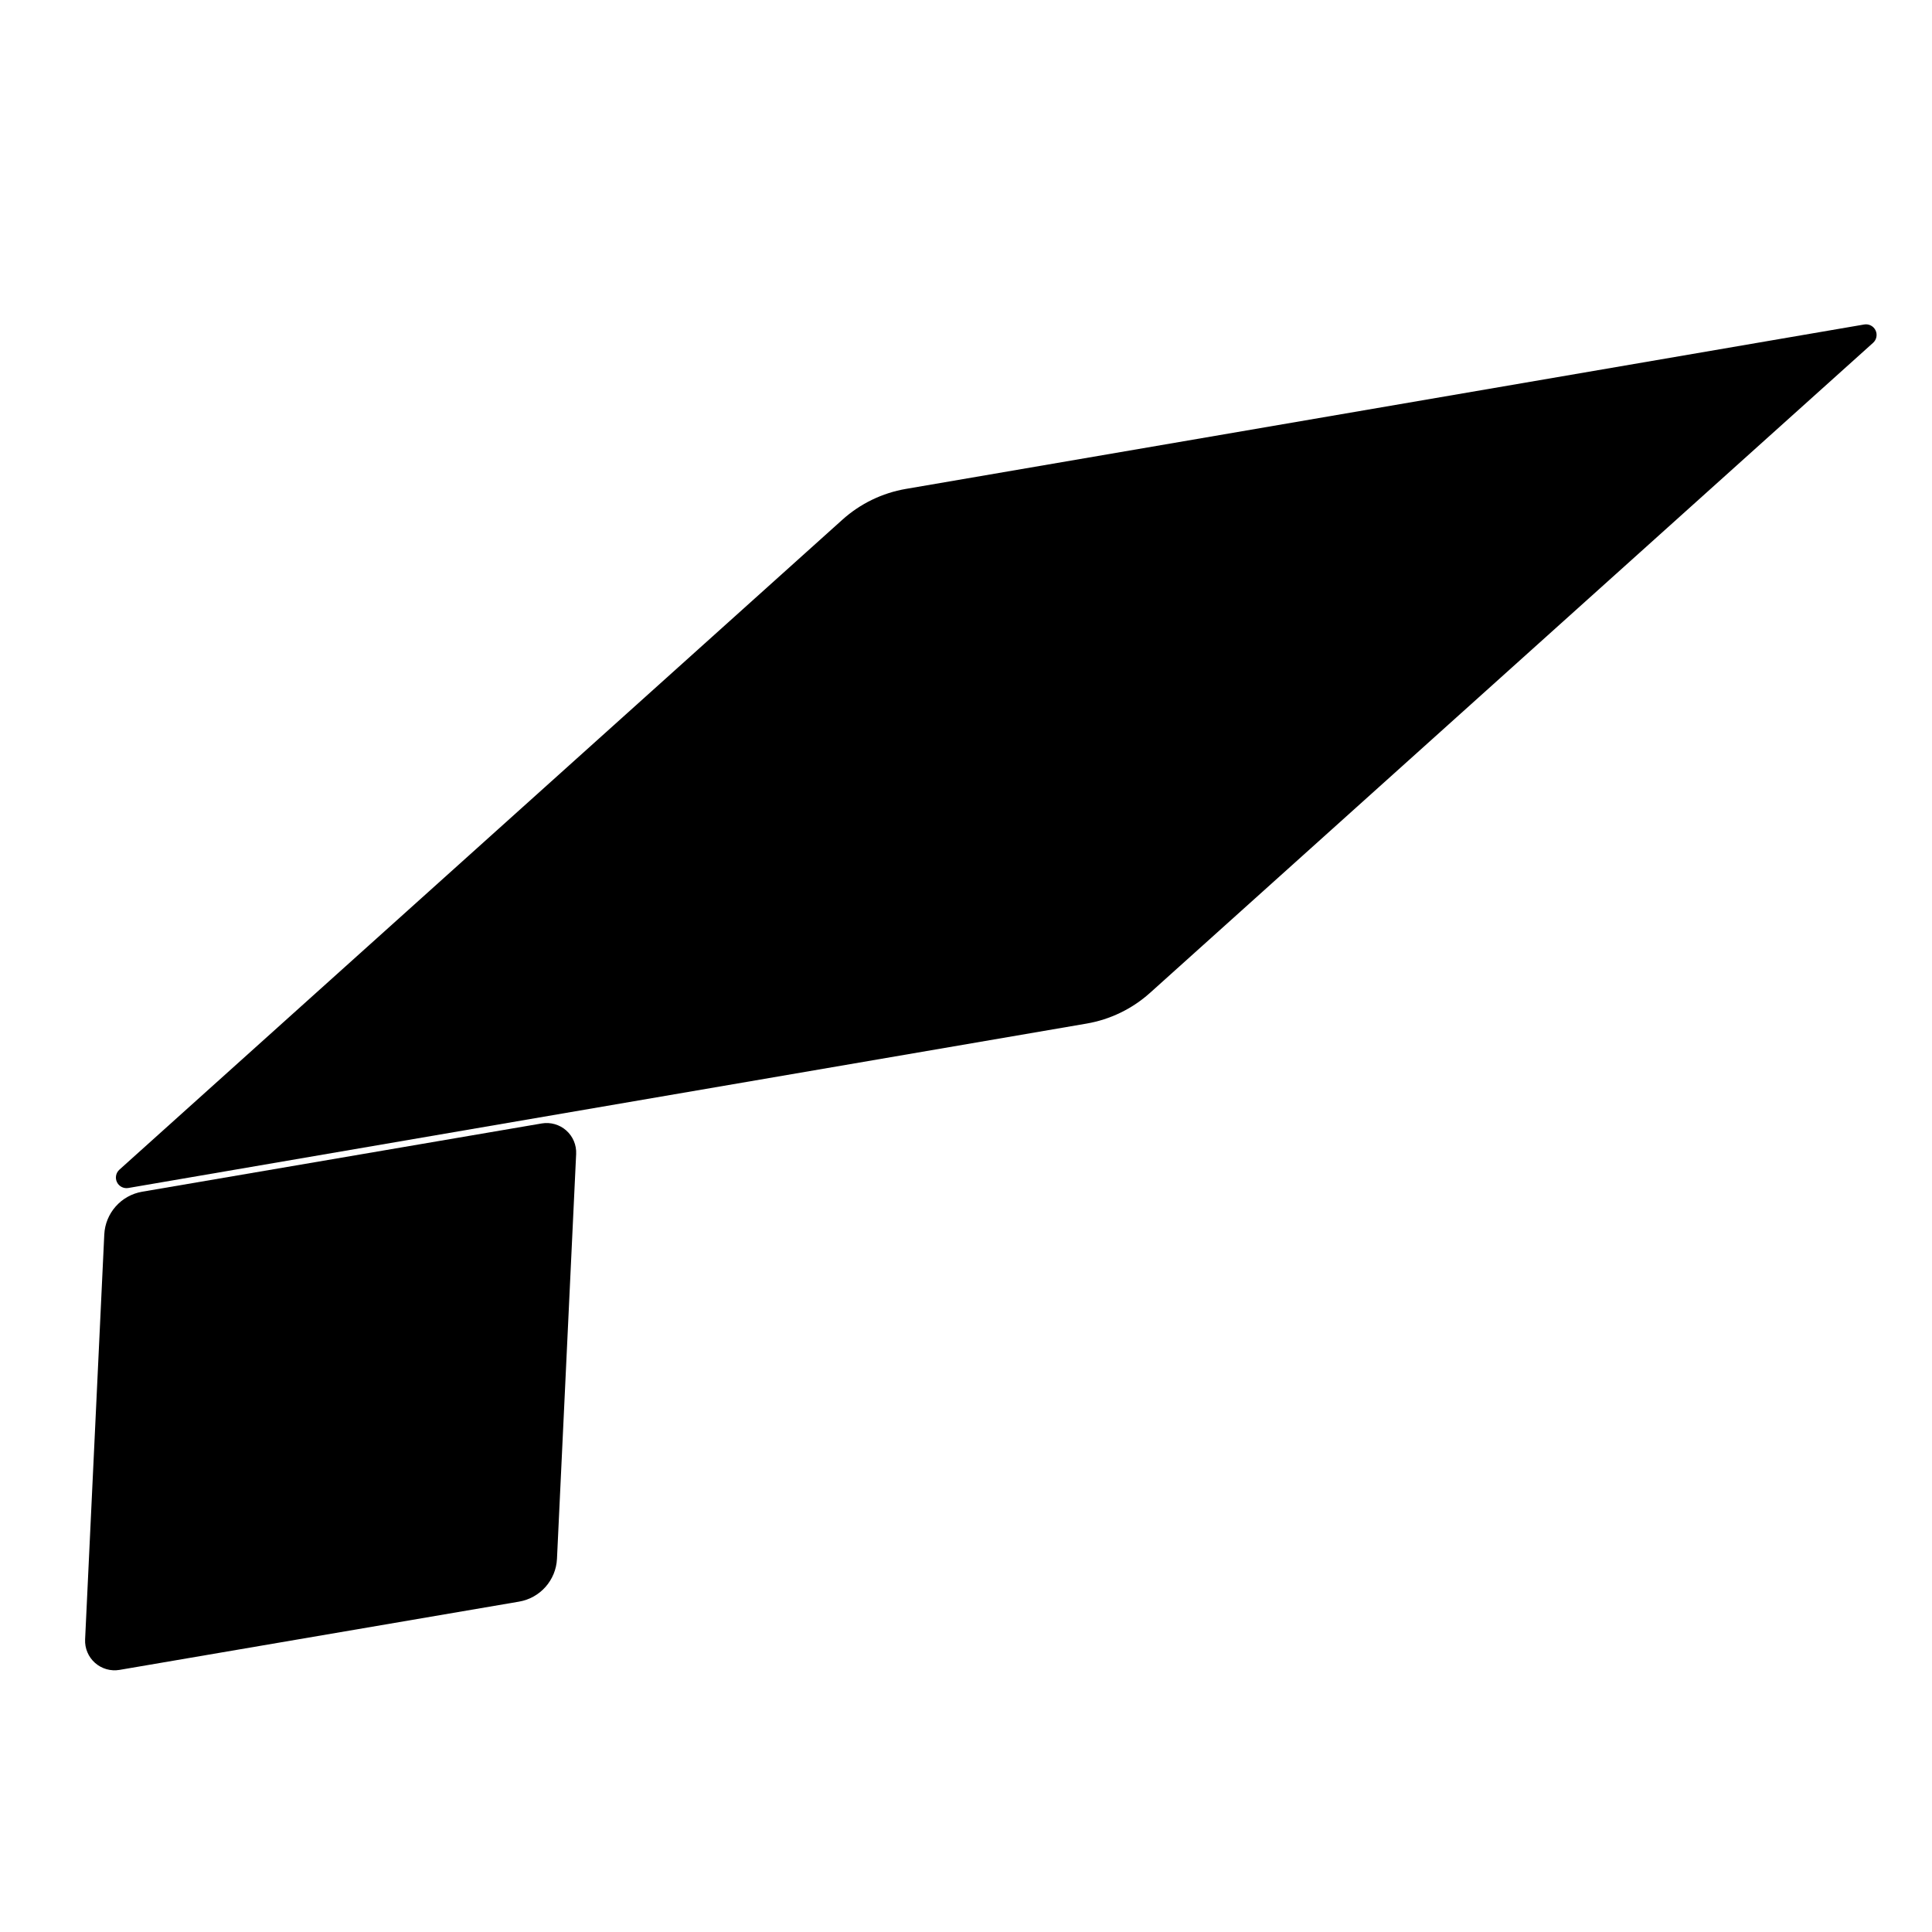
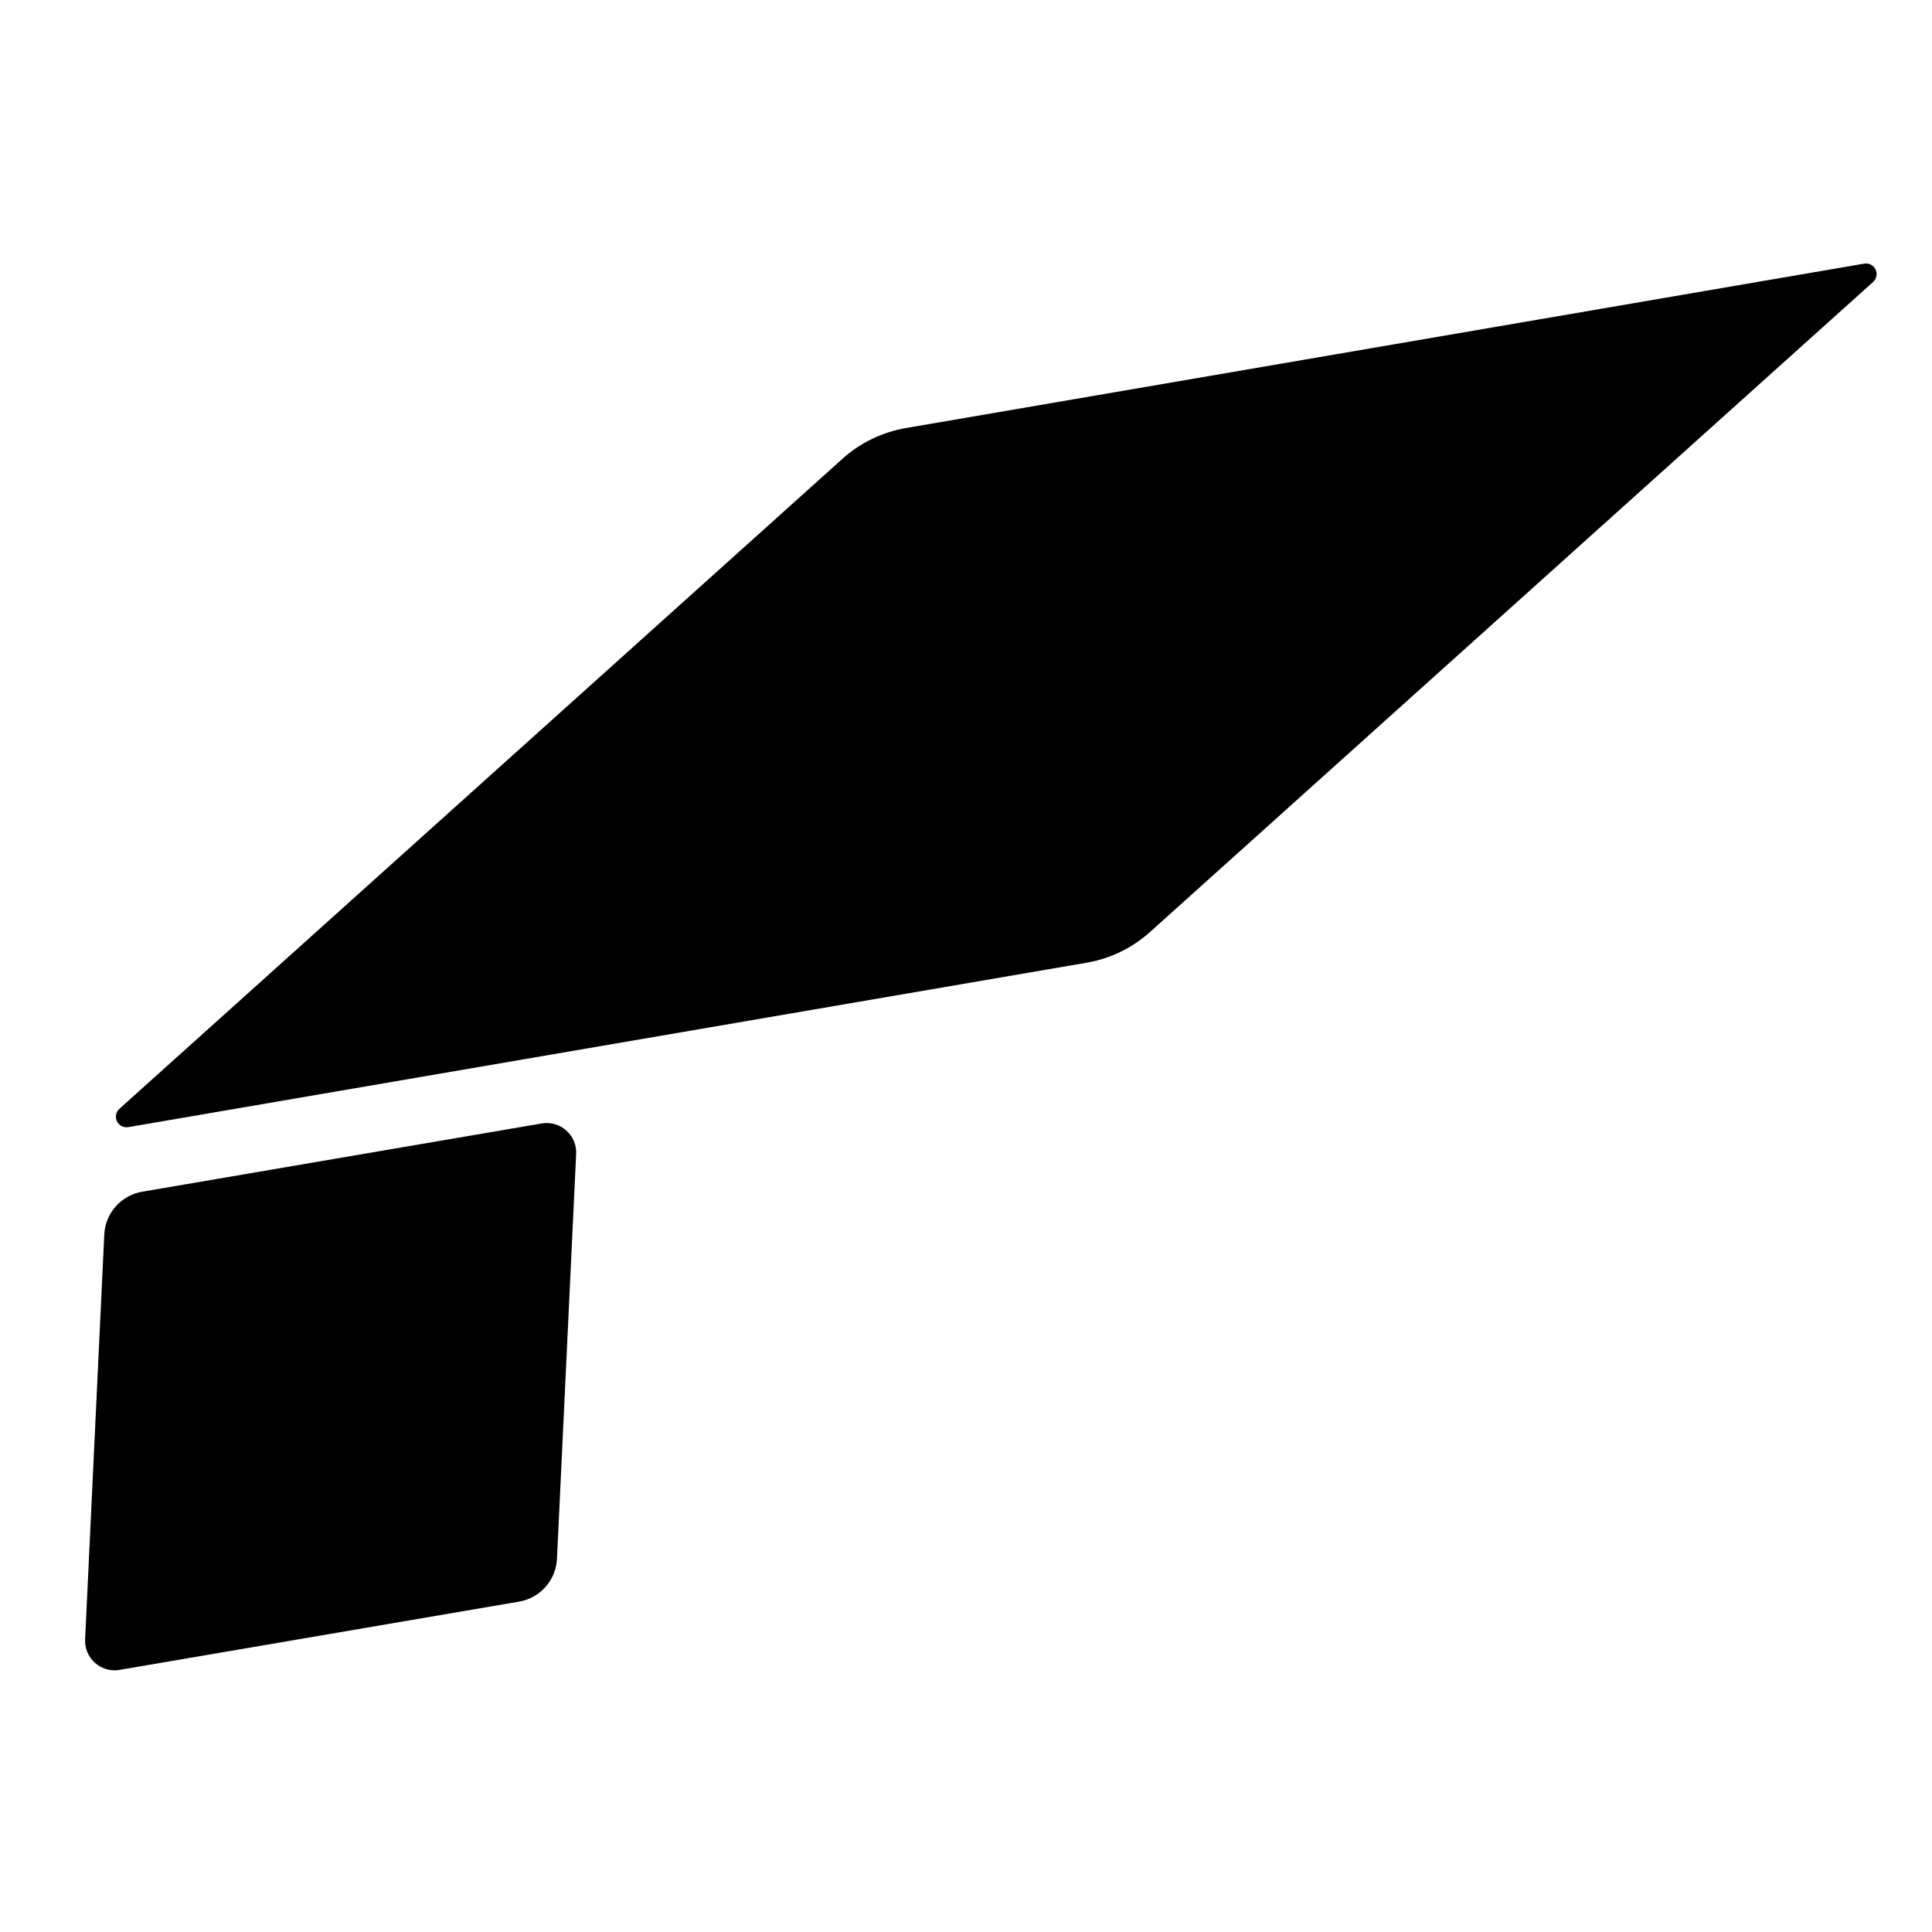
<svg xmlns="http://www.w3.org/2000/svg" width="2000" zoomAndPan="magnify" viewBox="0 0 1500 1500" height="2000" preserveAspectRatio="xMidYMid meet" version="1.0">
  <defs>
-     <clipPath id="cf9dc5d8a8">
+     <clipPath id="937743746a">
      <path d="M 66 871 L 448 871 L 448 1297 L 66 1297 Z M 66 871 " clip-rule="nonzero" />
    </clipPath>
-     <clipPath id="149bc1f35e">
+     <clipPath id="c616ffea52">
      <path d="M -94.41 1143.457 L 272.121 729.281 L 607.277 1025.883 L 240.746 1440.059 Z M -94.41 1143.457 " clip-rule="nonzero" />
    </clipPath>
-     <clipPath id="2682b718ea">
+     <clipPath id="e732eea9bc">
      <path d="M 110.402 925.242 L 420.574 872.246 C 427.418 871.078 434.418 873.074 439.617 877.672 C 444.816 882.273 447.648 888.98 447.32 895.914 L 432.438 1210.23 C 431.648 1226.855 419.402 1240.695 402.996 1243.5 L 92.82 1296.496 C 85.98 1297.664 78.977 1295.668 73.777 1291.066 C 68.582 1286.469 65.75 1279.762 66.078 1272.828 L 80.961 958.512 C 81.746 941.887 93.996 928.047 110.402 925.242 Z M 110.402 925.242 " clip-rule="nonzero" />
    </clipPath>
-     <clipPath id="1dd7828a04">
+     <clipPath id="5248c30917">
      <path d="M 0 0 L 381.84 0 L 381.84 426 L 0 426 Z M 0 0 " clip-rule="nonzero" />
    </clipPath>
-     <clipPath id="f90f7581be">
+     <clipPath id="a248a968ca">
      <path d="M -160.41 272.457 L 206.121 -141.719 L 541.277 154.883 L 174.746 569.059 Z M -160.41 272.457 " clip-rule="nonzero" />
    </clipPath>
-     <clipPath id="e91f53870d">
+     <clipPath id="a202cc4560">
      <path d="M 44.402 54.242 L 354.574 1.246 C 361.418 0.078 368.418 2.074 373.617 6.672 C 378.816 11.273 381.648 17.98 381.32 24.914 L 366.438 339.23 C 365.648 355.855 353.402 369.695 336.996 372.5 L 26.82 425.496 C 19.98 426.664 12.977 424.668 7.777 420.066 C 2.582 415.469 -0.25 408.762 0.078 401.828 L 14.961 87.512 C 15.746 70.887 27.996 57.047 44.402 54.242 Z M 44.402 54.242 " clip-rule="nonzero" />
    </clipPath>
-     <clipPath id="04b455d215">
+     <clipPath id="3626aa31bc">
      <rect x="0" width="382" y="0" height="426" />
    </clipPath>
-     <clipPath id="0704dae400">
-       <path d="M 89 251 L 1457 251 L 1457 923 L 89 923 Z M 89 251 " clip-rule="nonzero" />
+     <clipPath id="c36e21c997">
+       <path d="M 89 204 L 1457 204 L 1457 876 L 89 876 Z M 89 204 " clip-rule="nonzero" />
    </clipPath>
-     <clipPath id="c24b83f2bb">
-       <path d="M -6.148 718.391 L 1360.789 56.25 L 1554.137 455.402 L 187.199 1117.543 Z M -6.148 718.391 " clip-rule="nonzero" />
+     <clipPath id="70ec5a0578">
+       <path d="M -6.148 671.141 L 1360.789 9 L 1554.137 408.152 L 187.199 1070.293 Z M -6.148 671.141 " clip-rule="nonzero" />
    </clipPath>
-     <clipPath id="fb5de1cc1b">
-       <path d="M 703.367 379.582 L 1447.363 251.934 C 1450.977 251.312 1454.566 253.156 1456.164 256.457 C 1457.762 259.758 1456.984 263.715 1454.258 266.168 L 892.891 770.836 C 879.043 783.281 861.957 791.559 843.605 794.707 L 99.609 922.355 C 95.996 922.977 92.406 921.133 90.809 917.832 C 89.211 914.531 89.988 910.574 92.715 908.121 L 654.082 403.453 C 667.93 391.008 685.016 382.73 703.367 379.582 Z M 703.367 379.582 " clip-rule="nonzero" />
+     <clipPath id="dcd739a640">
+       <path d="M 703.367 332.332 L 1447.363 204.684 C 1450.977 204.062 1454.566 205.906 1456.164 209.207 C 1457.762 212.508 1456.984 216.465 1454.258 218.918 L 892.891 723.586 C 879.043 736.031 861.957 744.309 843.605 747.457 L 99.609 875.105 C 95.996 875.727 92.406 873.883 90.809 870.582 C 89.211 867.281 89.988 863.324 92.715 860.871 L 654.082 356.203 C 667.93 343.758 685.016 335.48 703.367 332.332 Z M 703.367 332.332 " clip-rule="nonzero" />
    </clipPath>
-     <clipPath id="7fdf2571b8">
-       <path d="M 0.039 0.281 L 1368 0.281 L 1368 672 L 0.039 672 Z M 0.039 0.281 " clip-rule="nonzero" />
+     <clipPath id="ae4dae116d">
+       <path d="M 0.039 0 L 1368 0 L 1368 671.762 L 0.039 671.762 Z M 0.039 0 " clip-rule="nonzero" />
    </clipPath>
-     <clipPath id="d3615f2c5d">
-       <path d="M -95.148 467.391 L 1271.789 -194.75 L 1465.137 204.402 L 98.199 866.543 Z M -95.148 467.391 " clip-rule="nonzero" />
+     <clipPath id="0add11c8d6">
+       <path d="M -95.148 467.141 L 1271.789 -195 L 1465.137 204.152 L 98.199 866.293 Z M -95.148 467.141 " clip-rule="nonzero" />
    </clipPath>
-     <clipPath id="68c7d7c7c9">
-       <path d="M 614.367 128.582 L 1358.363 0.934 C 1361.977 0.312 1365.566 2.156 1367.164 5.457 C 1368.762 8.758 1367.984 12.715 1365.258 15.168 L 803.891 519.836 C 790.043 532.281 772.957 540.559 754.605 543.707 L 10.609 671.355 C 6.996 671.977 3.406 670.133 1.809 666.832 C 0.211 663.531 0.988 659.574 3.715 657.121 L 565.082 152.453 C 578.93 140.008 596.016 131.73 614.367 128.582 Z M 614.367 128.582 " clip-rule="nonzero" />
+     <clipPath id="1750abdaa3">
+       <path d="M 614.367 128.332 L 1358.363 0.684 C 1361.977 0.062 1365.566 1.906 1367.164 5.207 C 1368.762 8.508 1367.984 12.465 1365.258 14.918 L 803.891 519.586 C 790.043 532.031 772.957 540.309 754.605 543.457 L 10.609 671.105 C 6.996 671.727 3.406 669.883 1.809 666.582 C 0.211 663.281 0.988 659.324 3.715 656.871 L 565.082 152.203 C 578.93 139.758 596.016 131.48 614.367 128.332 Z M 614.367 128.332 " clip-rule="nonzero" />
    </clipPath>
-     <clipPath id="a40d5e3eb2">
+     <clipPath id="c8d9a42908">
      <rect x="0" width="1368" y="0" height="672" />
    </clipPath>
  </defs>
-   <g clip-path="url(#cf9dc5d8a8)">
-     <g clip-path="url(#149bc1f35e)">
-       <g clip-path="url(#2682b718ea)">
+   <g clip-path="url(#937743746a)">
+     <g clip-path="url(#c616ffea52)">
+       <g clip-path="url(#e732eea9bc)">
        <g transform="matrix(1, 0, 0, 1, 66, 871)">
-           <g clip-path="url(#04b455d215)">
-             <g clip-path="url(#1dd7828a04)">
-               <g clip-path="url(#f90f7581be)">
-                 <g clip-path="url(#e91f53870d)">
+           <g clip-path="url(#3626aa31bc)">
+             <g clip-path="url(#5248c30917)">
+               <g clip-path="url(#a248a968ca)">
+                 <g clip-path="url(#a202cc4560)">
                  <path fill="#000000" d="M -175.66 275.965 L 207.75 -157.285 L 556.527 151.375 L 173.117 584.625 Z M -175.66 275.965 " fill-opacity="1" fill-rule="nonzero" />
                </g>
              </g>
            </g>
          </g>
        </g>
      </g>
    </g>
  </g>
-   <g clip-path="url(#0704dae400)">
-     <g clip-path="url(#c24b83f2bb)">
-       <g clip-path="url(#fb5de1cc1b)">
-         <g transform="matrix(1, 0, 0, 1, 89, 251)">
-           <g clip-path="url(#a40d5e3eb2)">
-             <g clip-path="url(#7fdf2571b8)">
-               <g clip-path="url(#d3615f2c5d)">
-                 <g clip-path="url(#68c7d7c7c9)">
-                   <path fill="#000000" d="M -115.691 473.43 L 1287.68 -206.355 L 1484.098 199.133 L 80.727 878.918 Z M -115.691 473.43 " fill-opacity="1" fill-rule="nonzero" />
+   <g clip-path="url(#c36e21c997)">
+     <g clip-path="url(#70ec5a0578)">
+       <g clip-path="url(#dcd739a640)">
+         <g transform="matrix(1, 0, 0, 1, 89, 204)">
+           <g clip-path="url(#c8d9a42908)">
+             <g clip-path="url(#ae4dae116d)">
+               <g clip-path="url(#0add11c8d6)">
+                 <g clip-path="url(#1750abdaa3)">
+                   <path fill="#000000" d="M -115.691 473.18 L 1287.68 -206.605 L 1484.098 198.883 L 80.727 878.668 Z M -115.691 473.18 " fill-opacity="1" fill-rule="nonzero" />
                </g>
              </g>
            </g>
          </g>
        </g>
      </g>
    </g>
  </g>
</svg>
